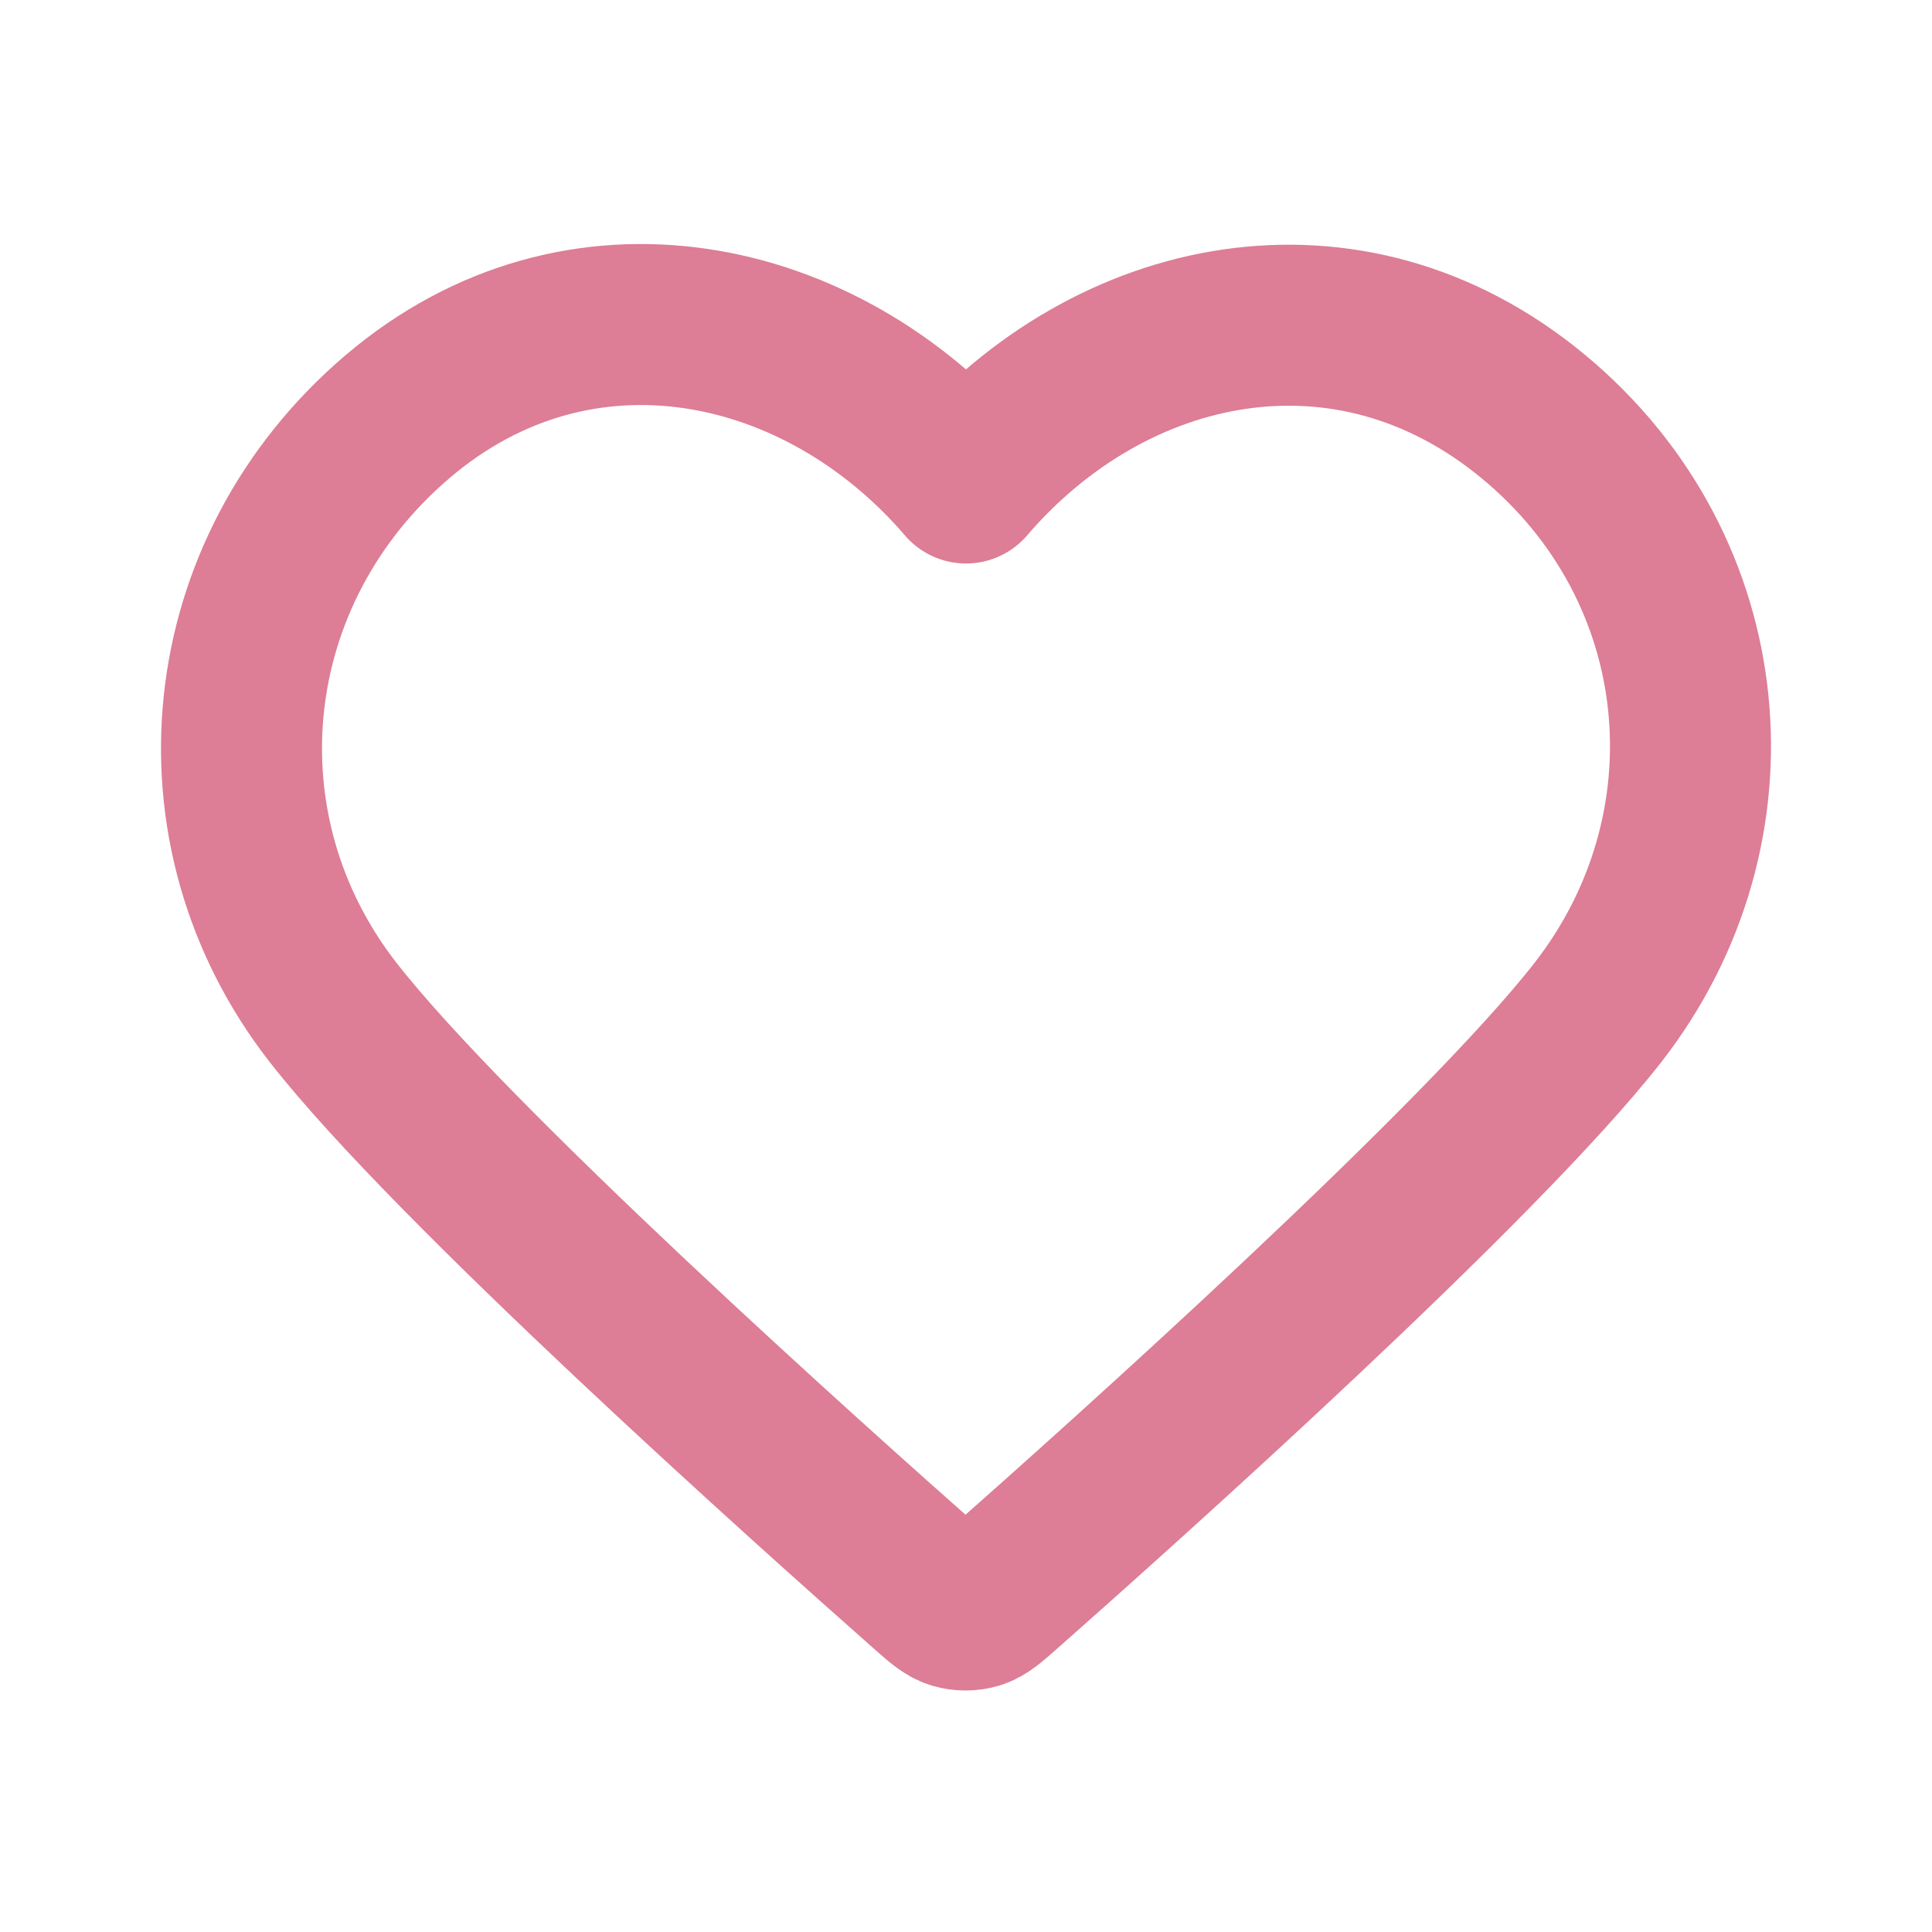
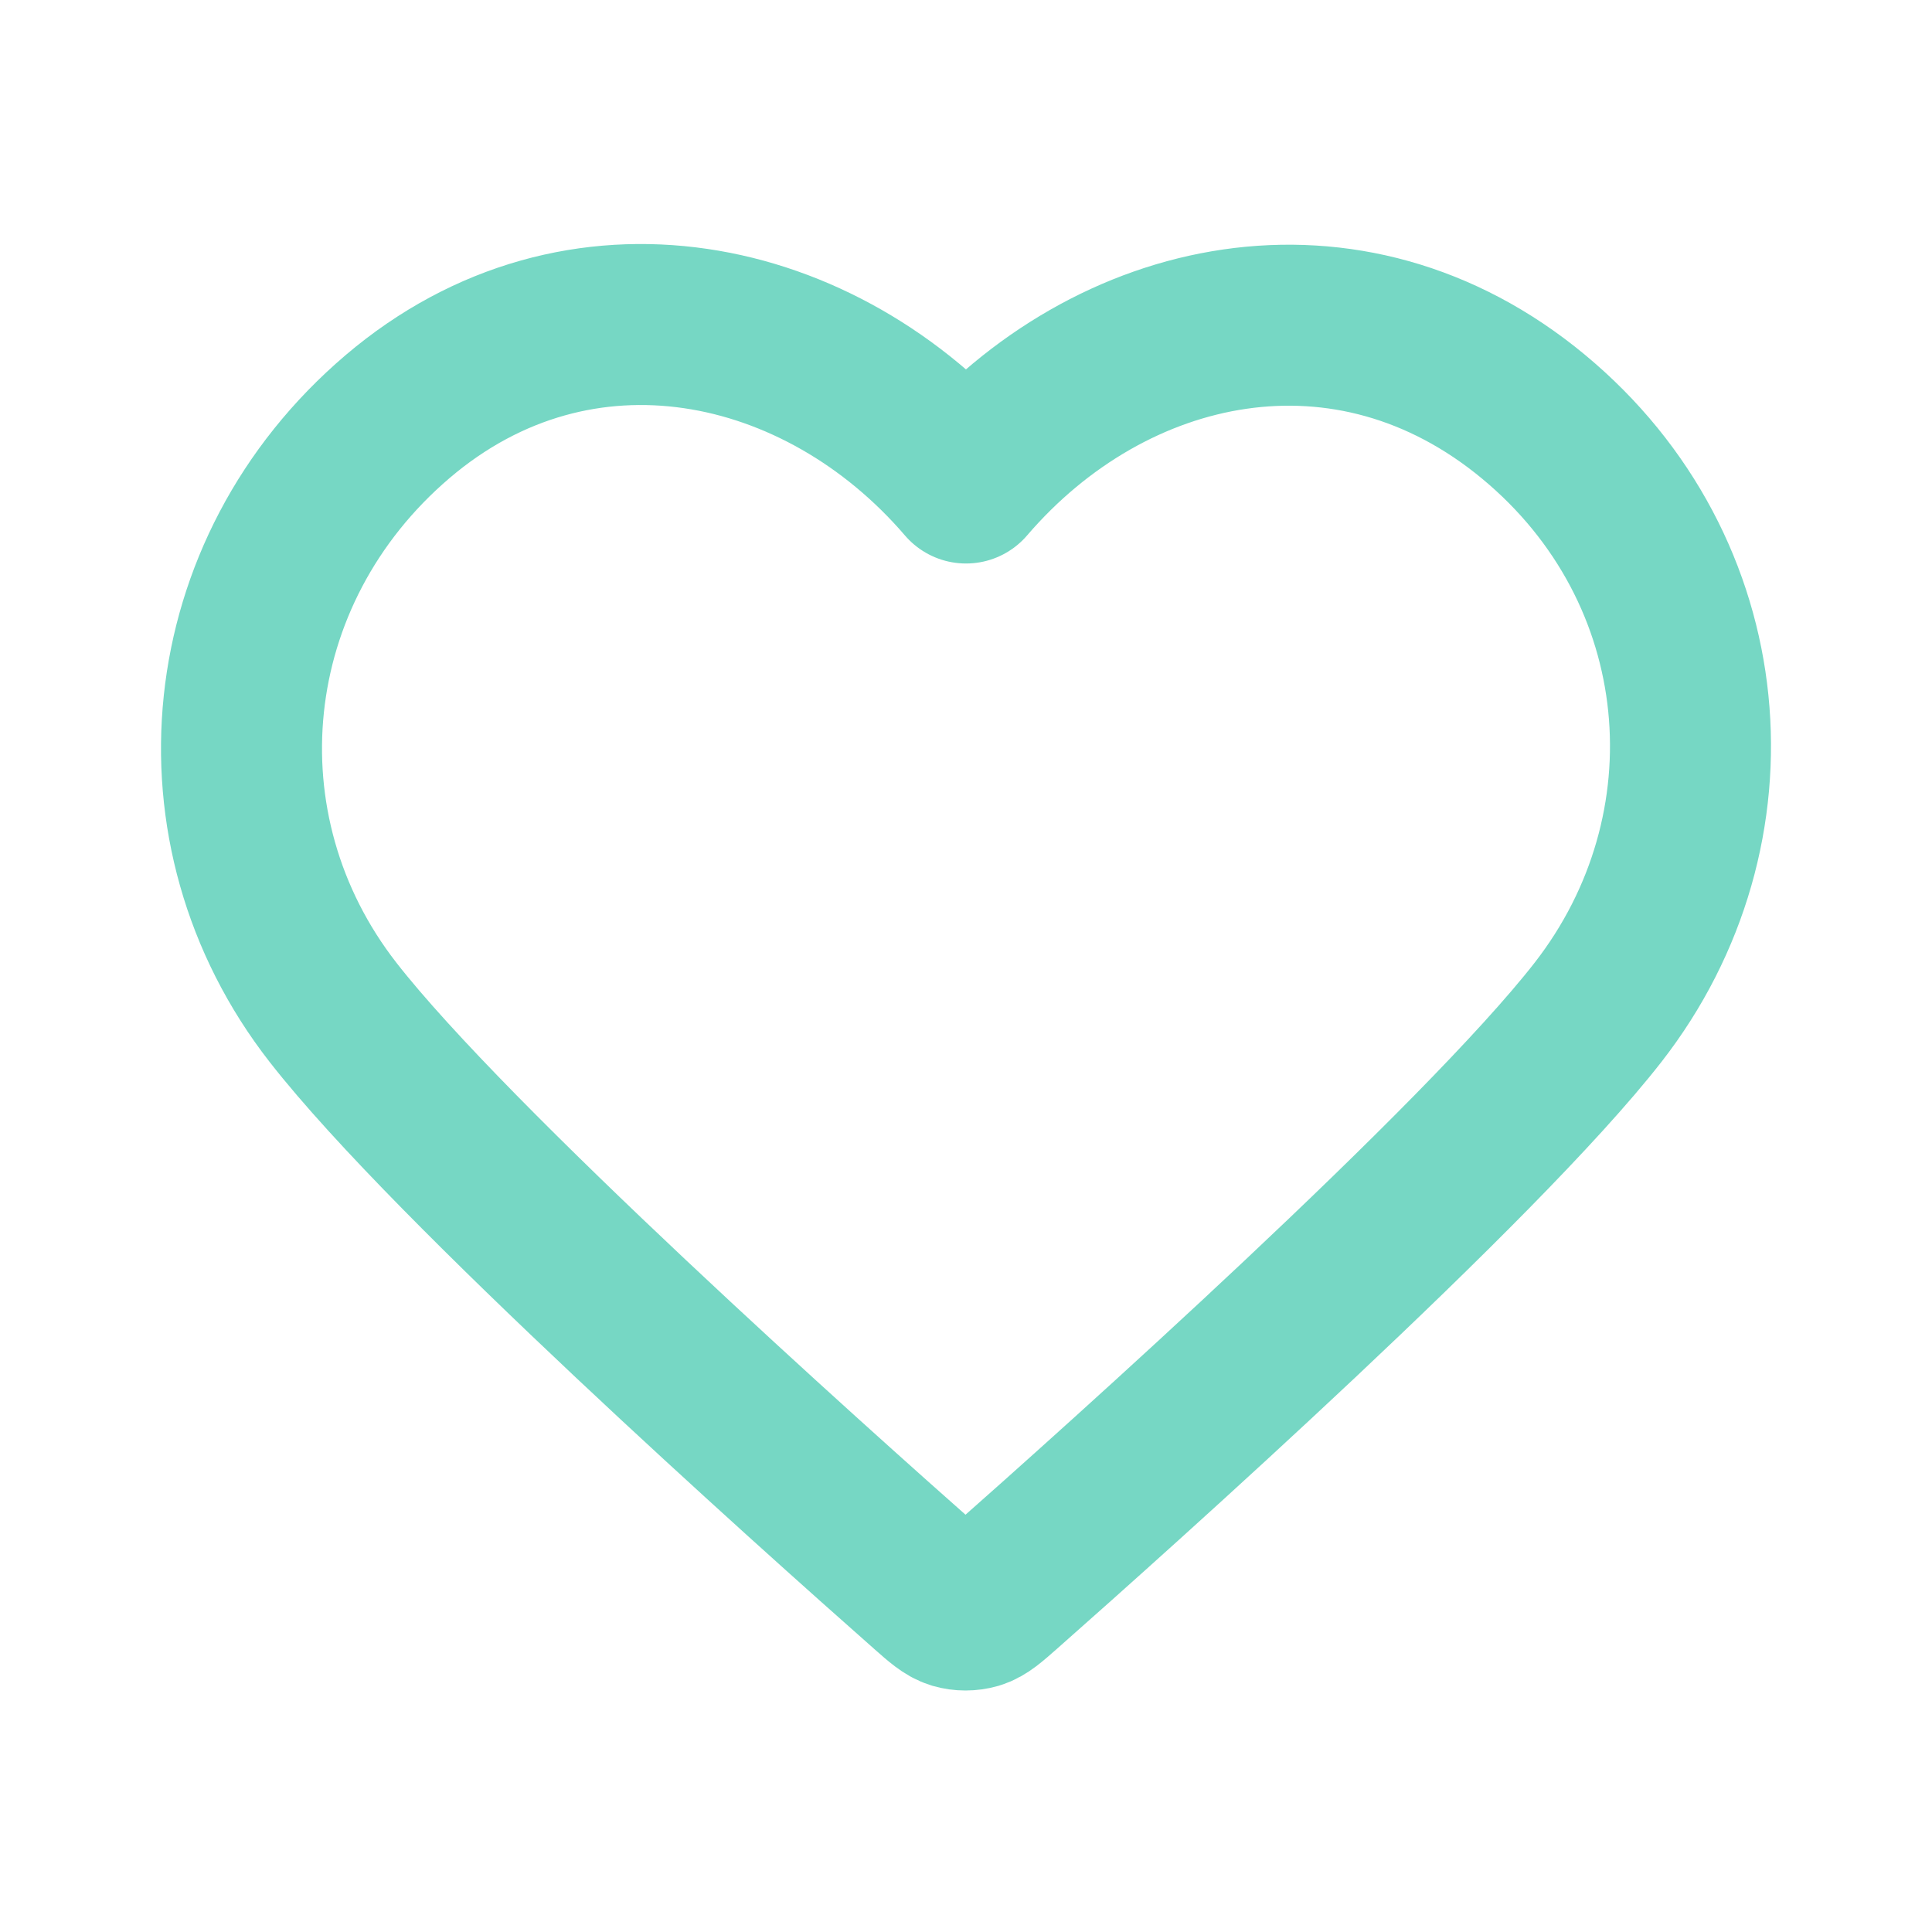
<svg xmlns="http://www.w3.org/2000/svg" viewBox="0 0 24 24" fill="none">
  <g id="SVGRepo_bgCarrier" stroke-width="0" />
  <g id="SVGRepo_tracerCarrier" stroke-linecap="round" stroke-linejoin="round" />
  <g id="SVGRepo_iconCarrier">
-     <path fill-rule="evenodd" clip-rule="evenodd" d="M12 6C10.201 3.903 7.194 3.255 4.939 5.175C2.685 7.096 2.367 10.306 4.138 12.577C5.61 14.465 10.065 18.448 11.525 19.737C11.688 19.881 11.77 19.953 11.865 19.982C11.948 20.006 12.039 20.006 12.123 19.982C12.218 19.953 12.299 19.881 12.463 19.737C13.923 18.448 18.378 14.465 19.85 12.577C21.62 10.306 21.342 7.075 19.048 5.175C16.755 3.275 13.799 3.903 12 6Z" stroke="#dd7d96" stroke-width="2" stroke-linecap="round" stroke-linejoin="round" />
+     <path fill-rule="evenodd" clip-rule="evenodd" d="M12 6C10.201 3.903 7.194 3.255 4.939 5.175C2.685 7.096 2.367 10.306 4.138 12.577C5.61 14.465 10.065 18.448 11.525 19.737C11.688 19.881 11.77 19.953 11.865 19.982C11.948 20.006 12.039 20.006 12.123 19.982C12.218 19.953 12.299 19.881 12.463 19.737C13.923 18.448 18.378 14.465 19.85 12.577C21.62 10.306 21.342 7.075 19.048 5.175C16.755 3.275 13.799 3.903 12 6Z" stroke="#76d7c4" stroke-width="2" stroke-linecap="round" stroke-linejoin="round" />
  </g>
</svg>
